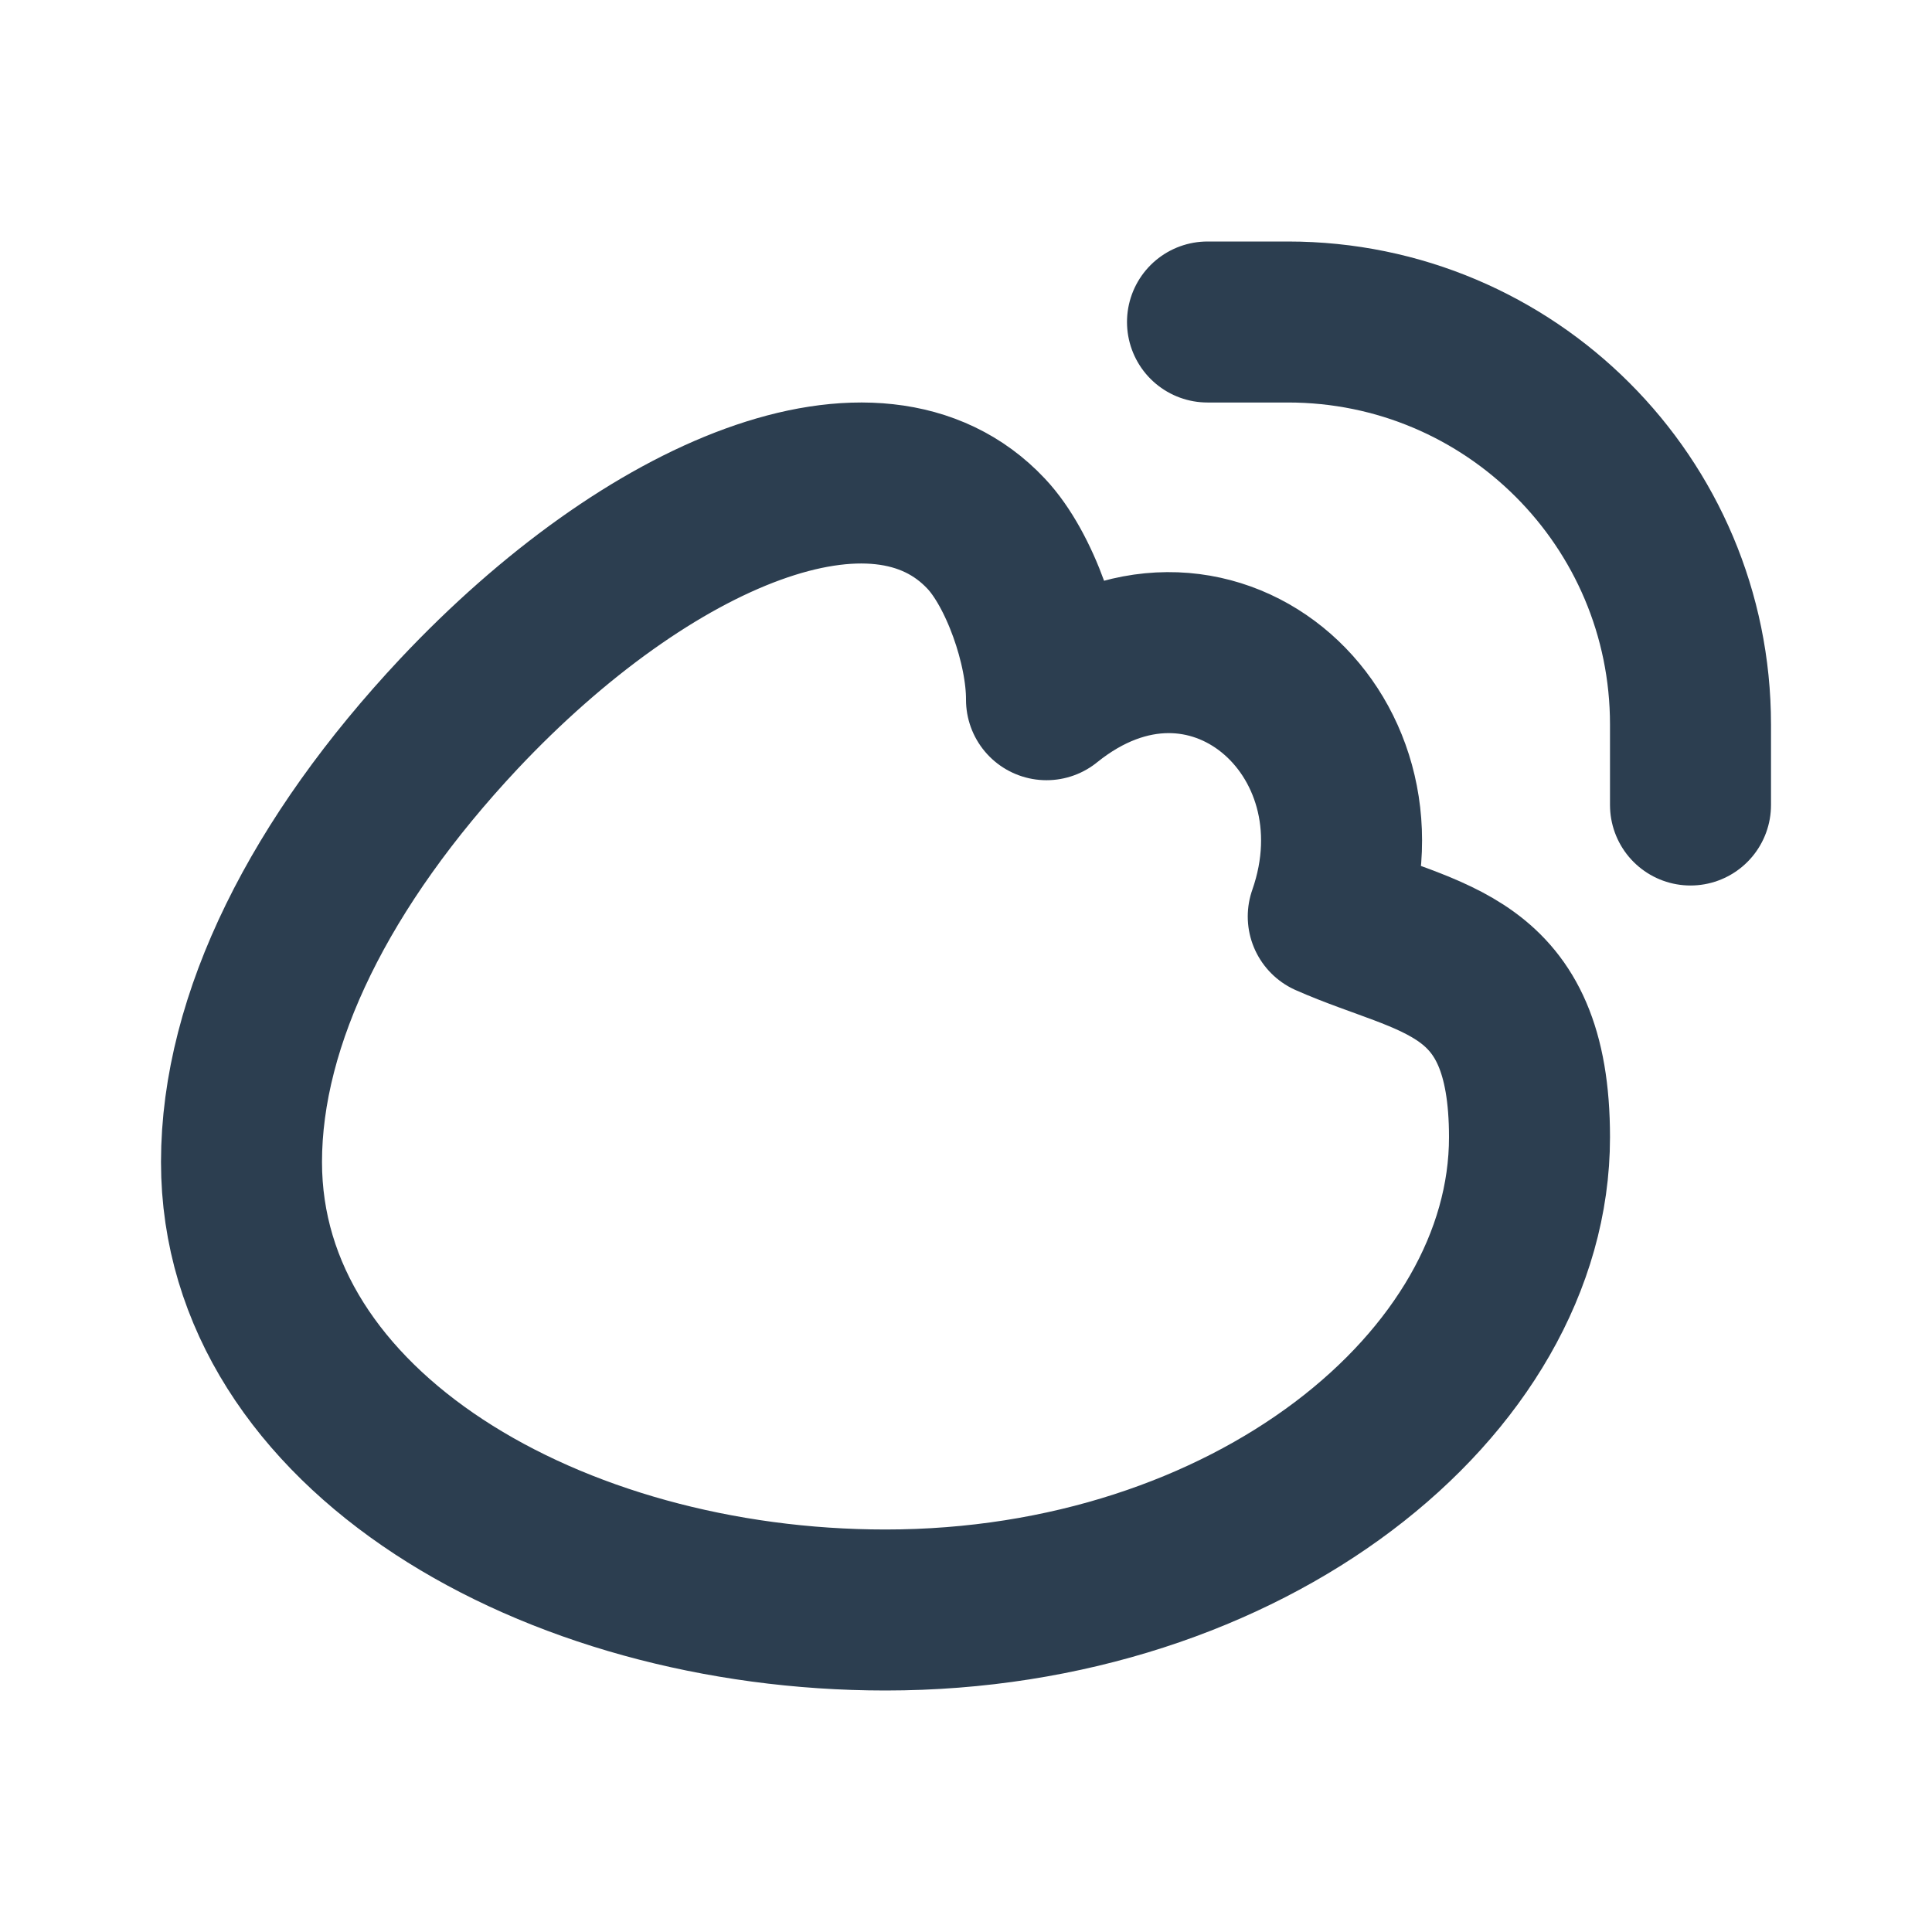
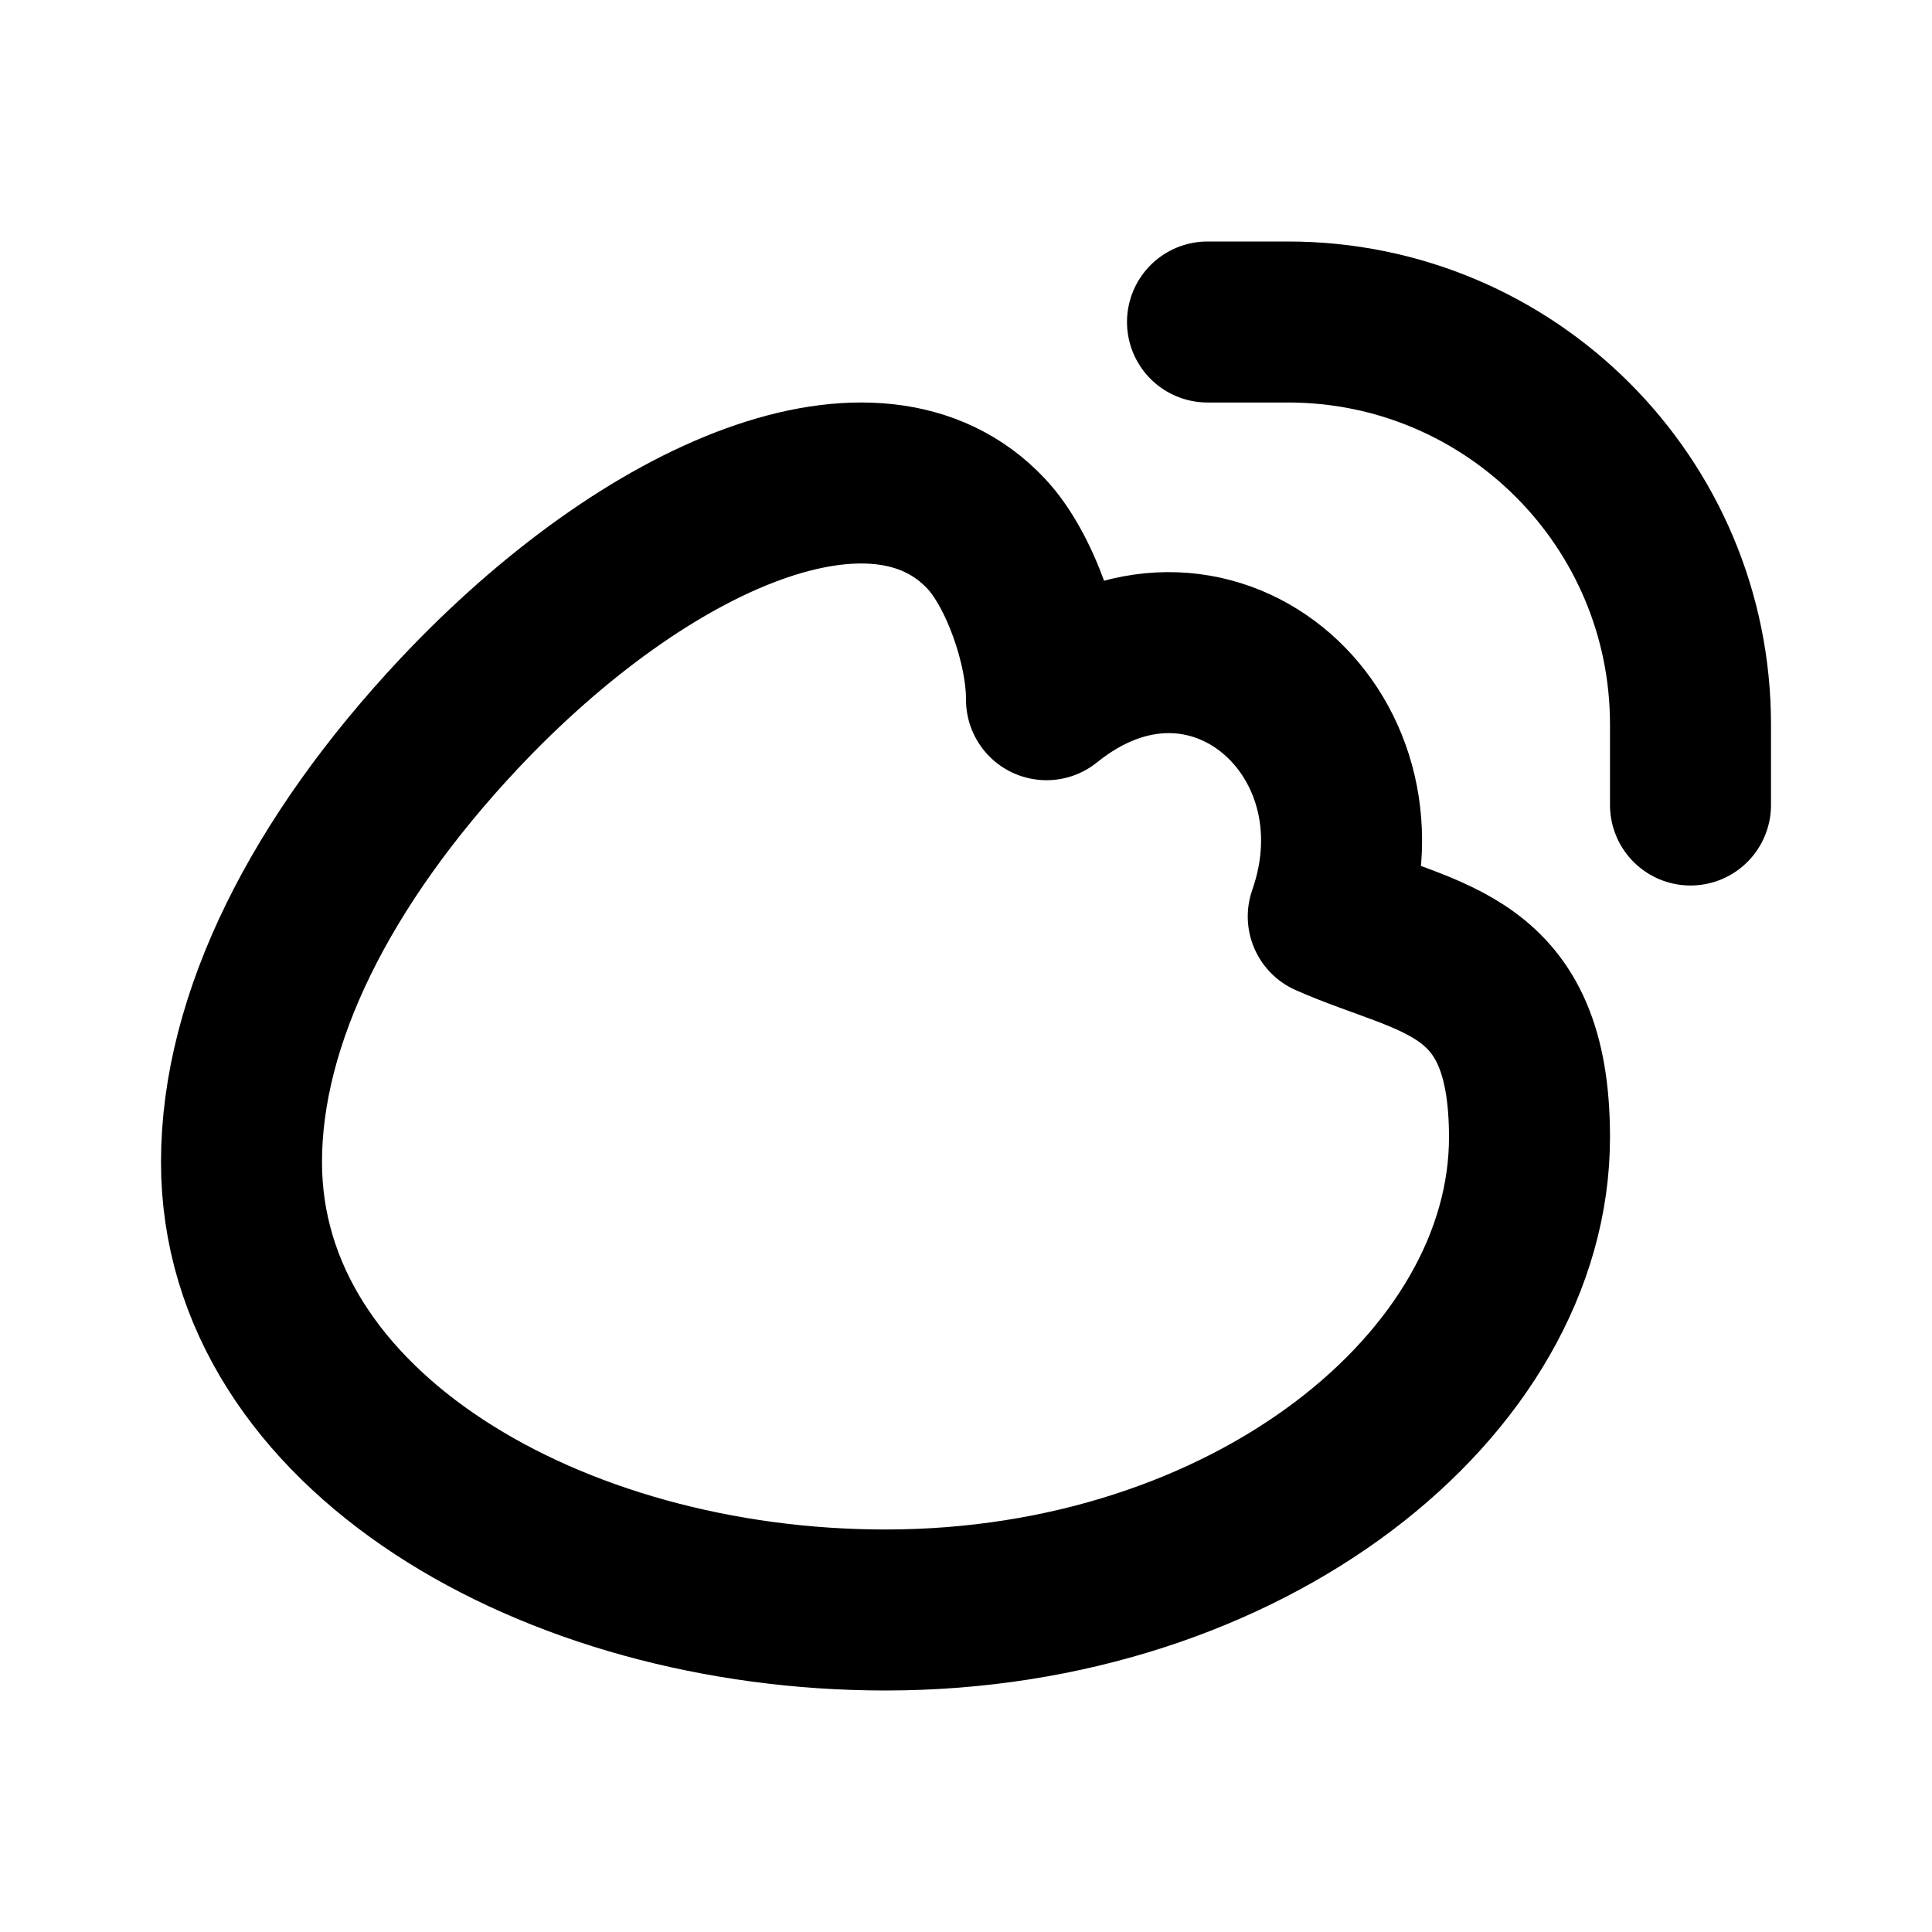
- <svg xmlns="http://www.w3.org/2000/svg" class="icon icon-tabler icon-tabler-brand-weibo" width="24" height="24" viewBox="0 0 24 24" stroke-width="2" stroke="#2c3e50" fill="none" stroke-linecap="round" stroke-linejoin="round">
+ <svg xmlns="http://www.w3.org/2000/svg" width="24" height="24" viewBox="0 0 24 24" fill="none" stroke="currentColor" stroke-width="2" stroke-linecap="round" stroke-linejoin="round" class="icon icon-tabler icons-tabler-outline icon-tabler-brand-weibo">
  <path stroke="none" d="M0 0h24v24H0z" fill="none" />
  <path d="M19 14.127c0 3.073 -3.502 5.873 -8 5.873c-4.126 0 -8 -2.224 -8 -5.565c0 -1.78 .984 -3.737 2.7 -5.567c2.362 -2.51 5.193 -3.687 6.551 -2.238c.415 .44 .752 1.39 .749 2.062c2 -1.615 4.308 .387 3.5 2.693c1.26 .557 2.5 .538 2.5 2.742z" />
  <path d="M15 4h1a5 5 0 0 1 5 5v1" />
</svg>
